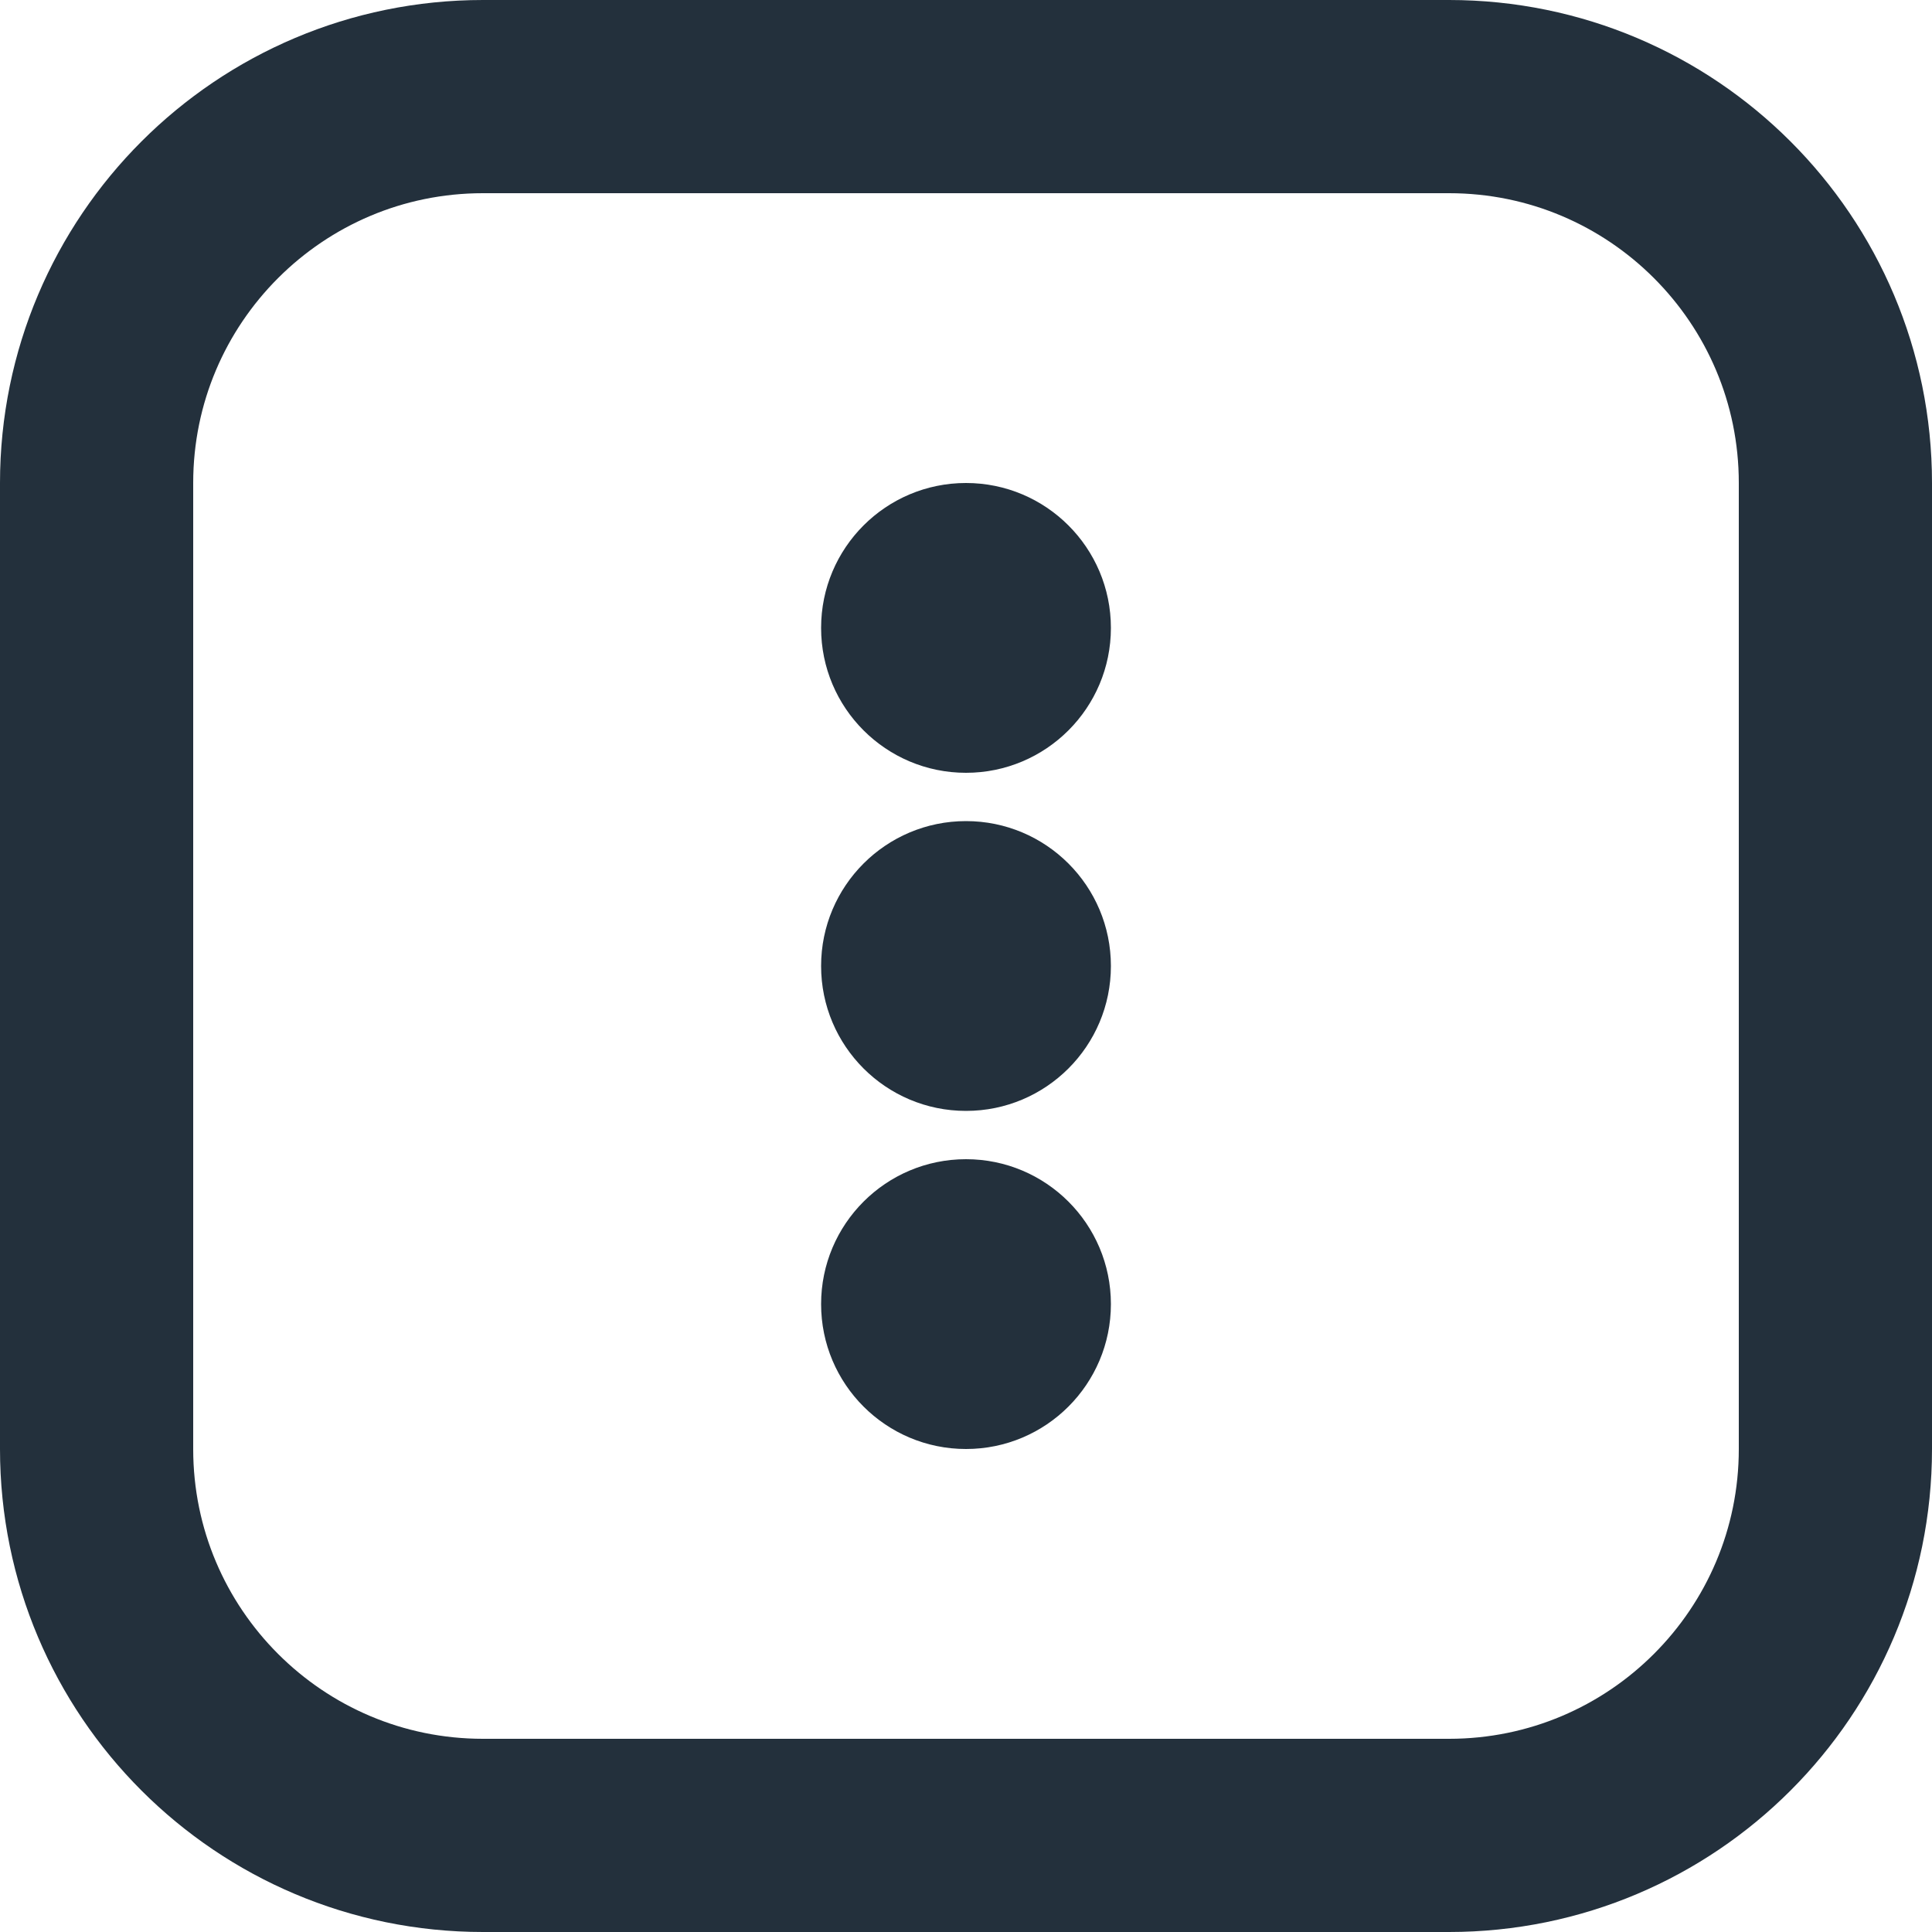
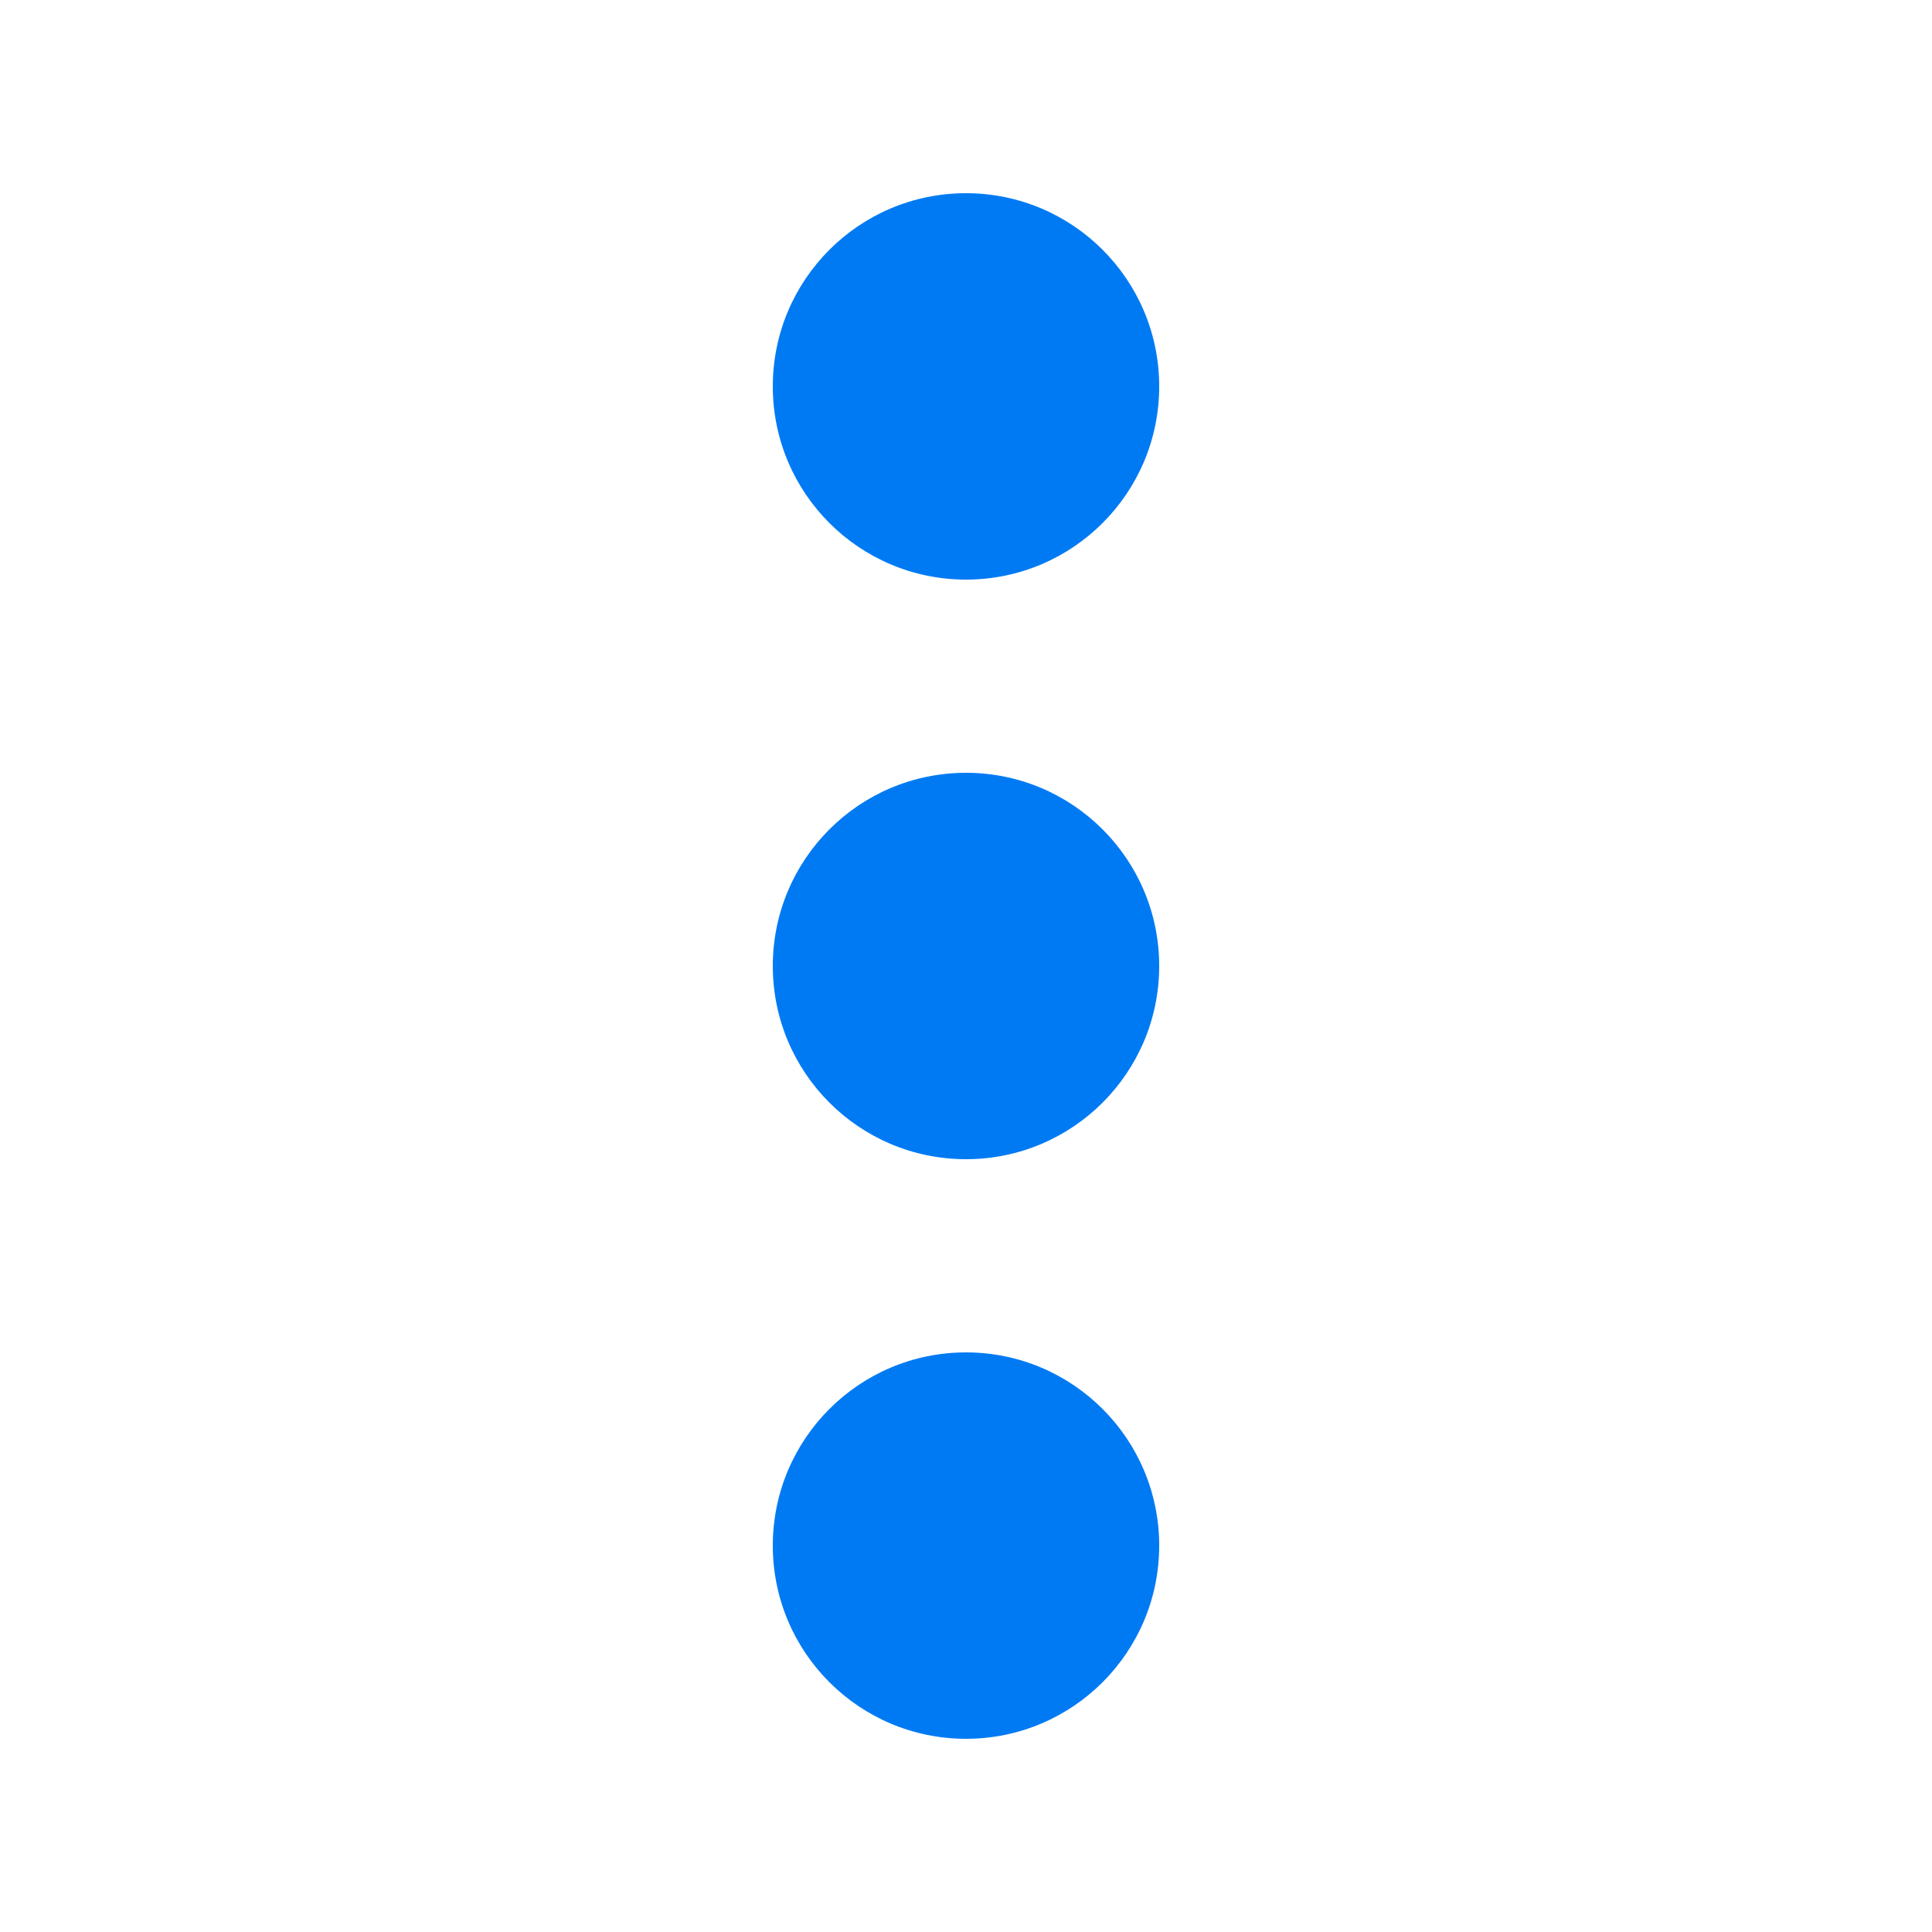
<svg xmlns="http://www.w3.org/2000/svg" width="20" height="20" viewBox="0 0 20 20" fill="none">
-   <rect x="1" y="1" width="18" height="18" rx="4" stroke="#23303C" stroke-width="2" />
-   <circle cx="10" cy="6.5" r="1.5" fill="#23303C" />
-   <circle cx="10" cy="10" r="1.5" fill="#23303C" />
-   <circle cx="10" cy="13.5" r="1.5" fill="#23303C" />
+   <circle cx="10" cy="16" r="2" fill="#007AF3" />
+   <circle cx="10" cy="10" r="2" fill="#007AF3" />
+   <circle cx="10" cy="4" r="2" fill="#007AF3" />
</svg>
